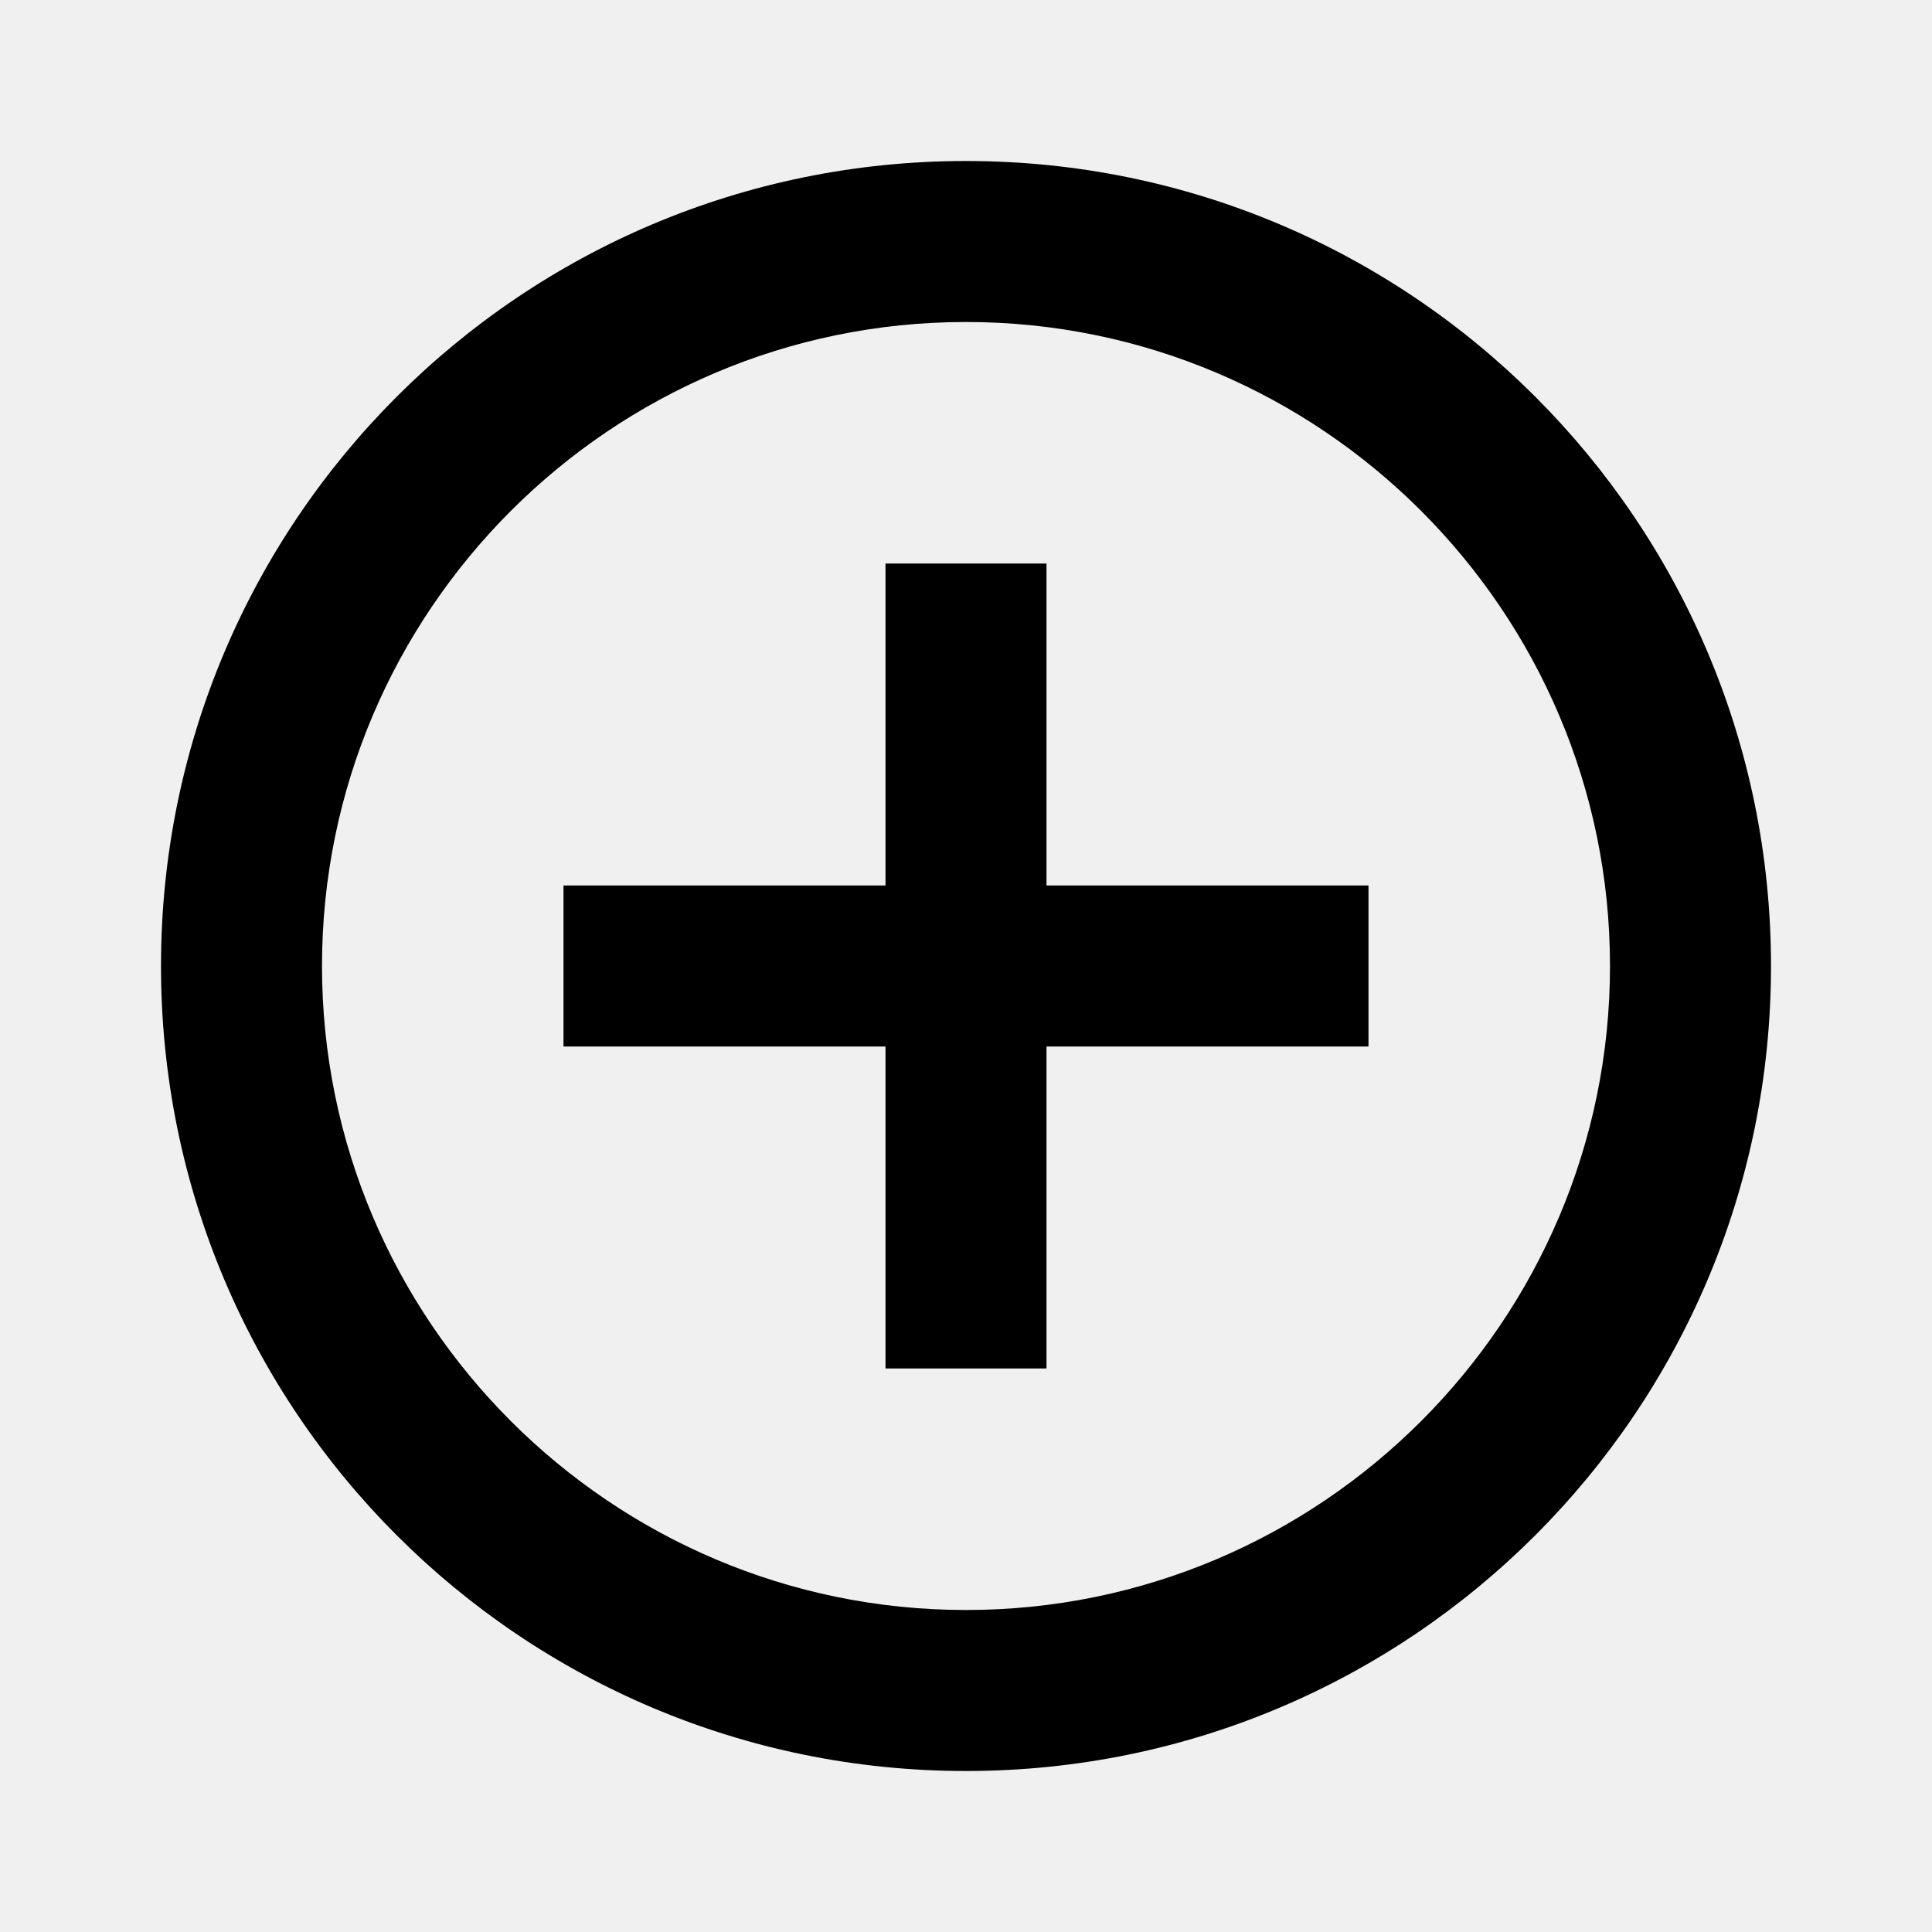
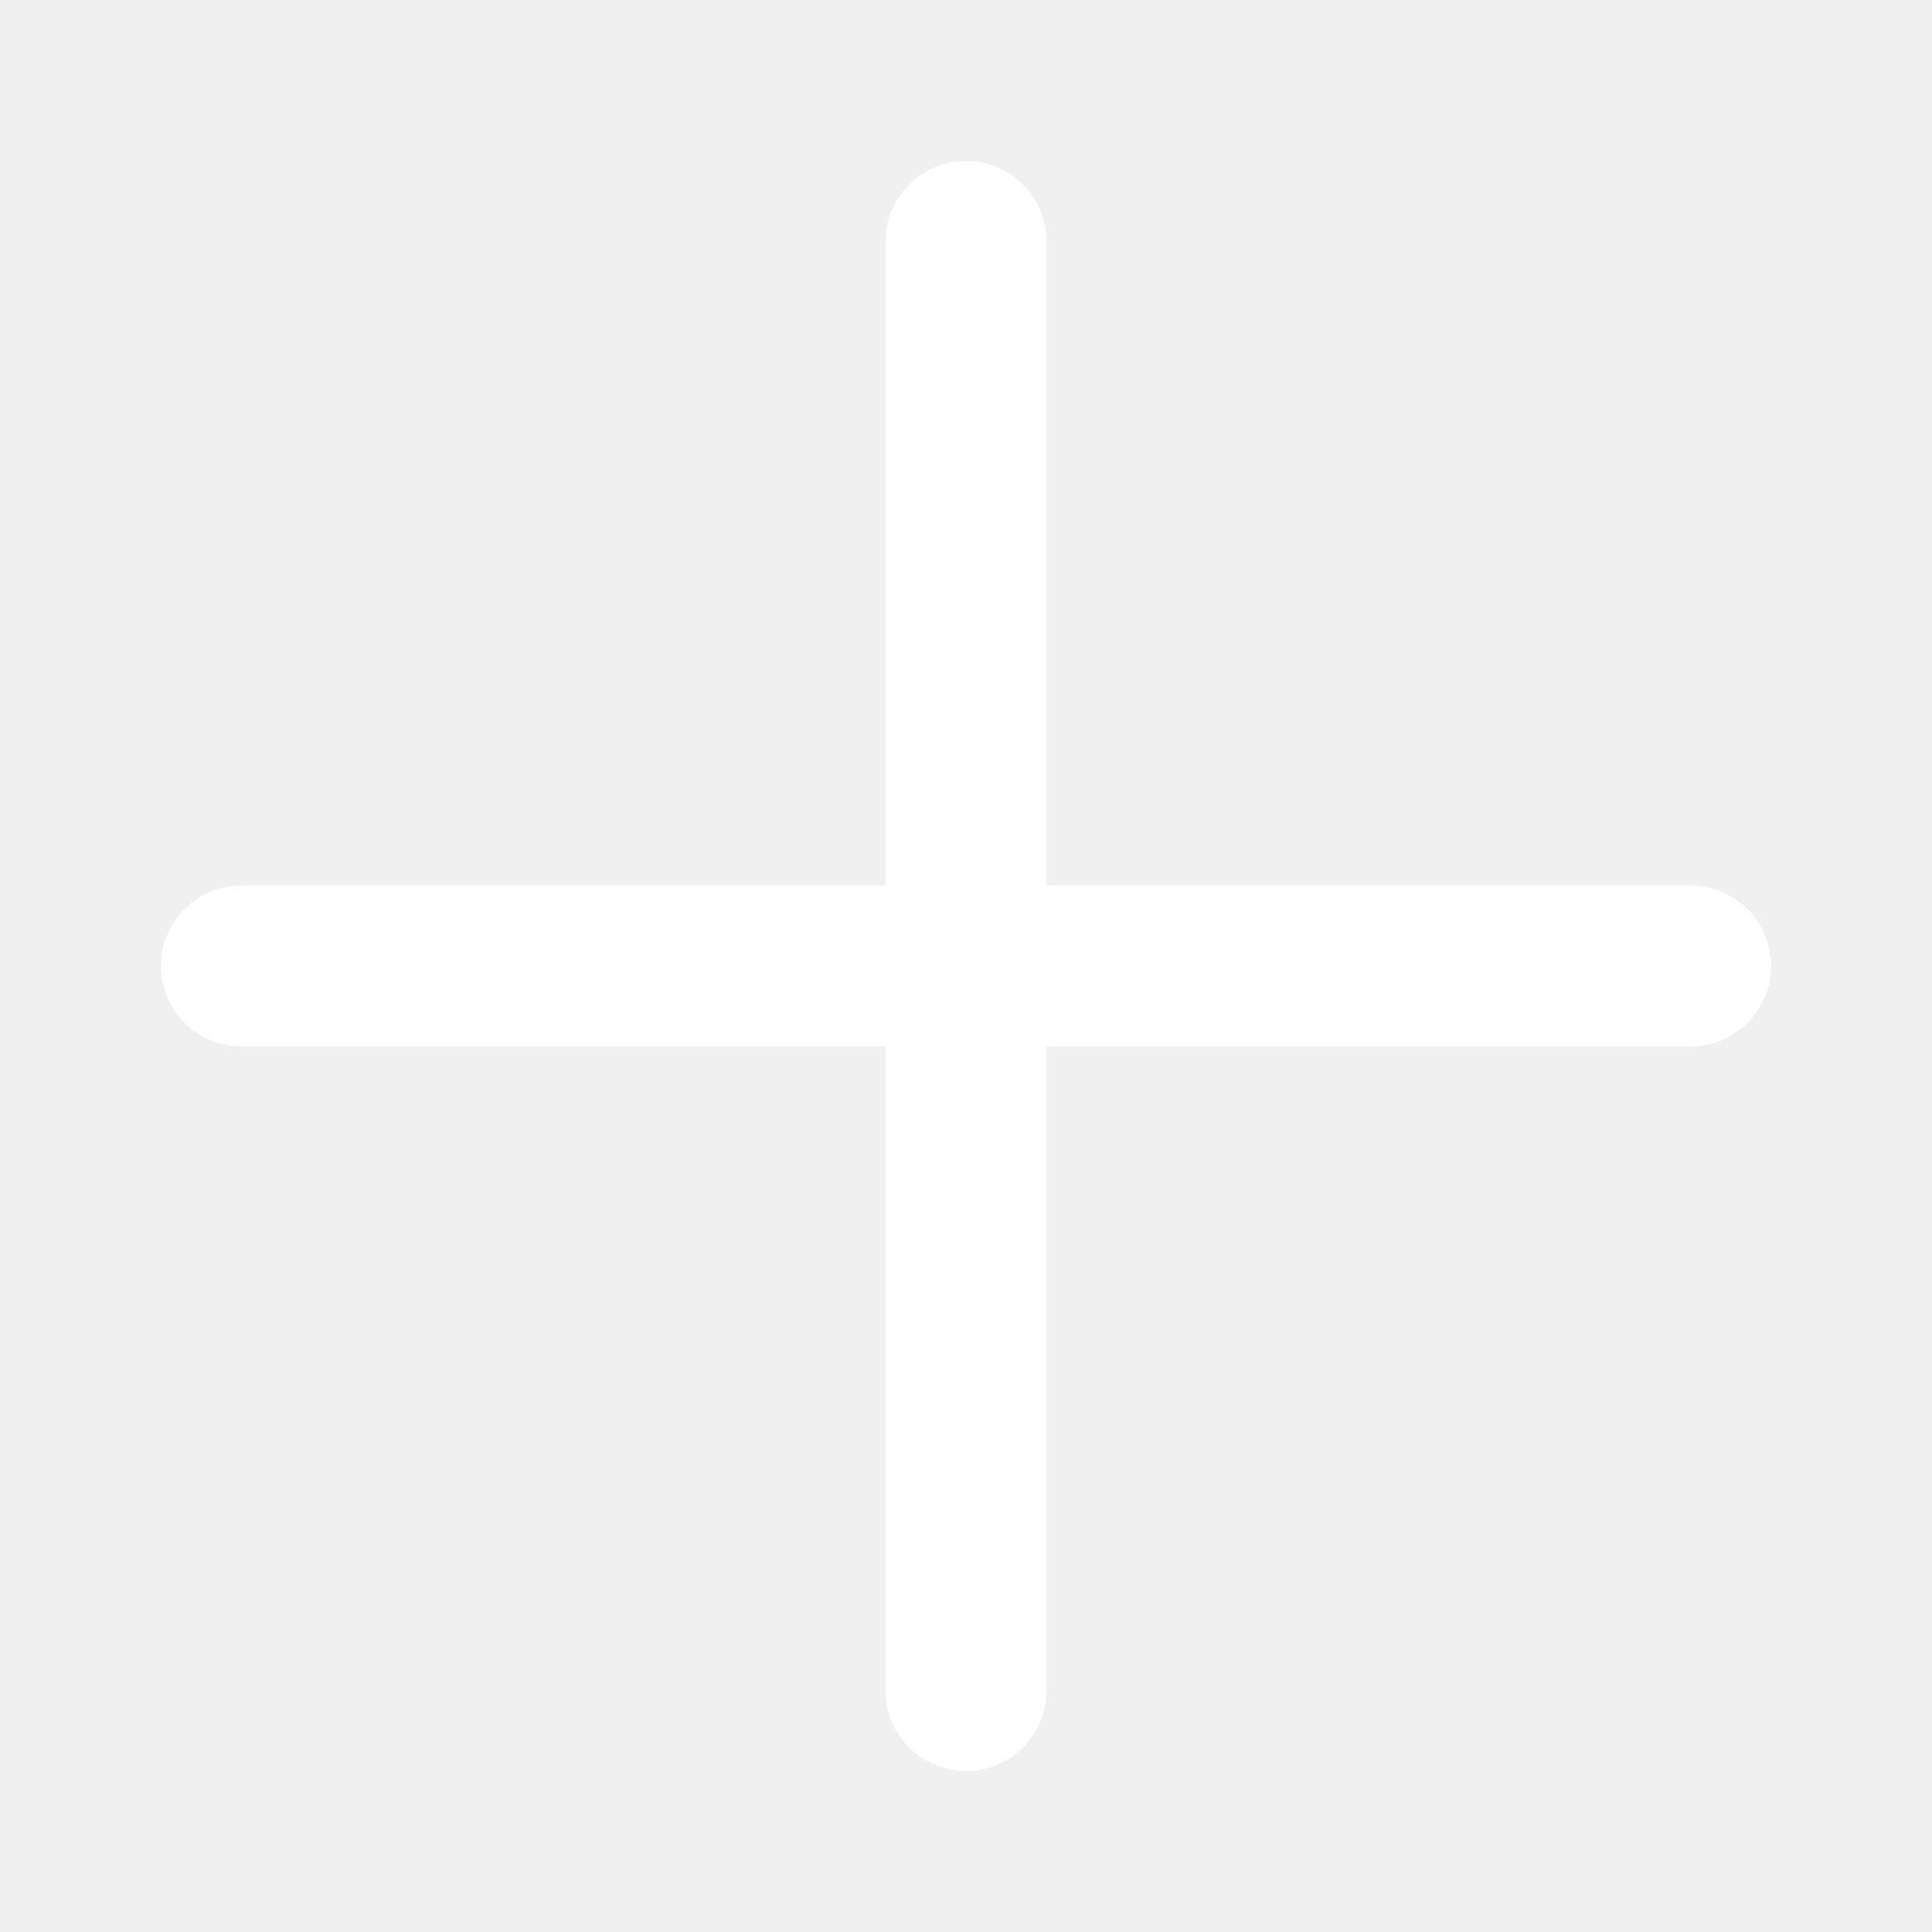
- <svg xmlns="http://www.w3.org/2000/svg" height="48" viewBox="0 0 48 48" width="48">
-   <path d="M0 0h48v48h-48z" fill="none" />
-   <path d="M26 14h-4v8h-8v4h8v8h4v-8h8v-4h-8v-8zm-2-10c-11.05 0-20 8.95-20 20s8.95 20 20 20 20-8.95 20-20-8.95-20-20-20zm0 36c-8.82 0-16-7.18-16-16s7.18-16 16-16 16 7.18 16 16-7.18 16-16 16z" />
+ <svg xmlns="http://www.w3.org/2000/svg" width="24" height="24" viewBox="0 0 24 24" fill="none">
+   <rect x="2" y="11" width="20" height="2" rx="1" fill="white" />
+   <rect x="11" y="22" width="20" height="2" rx="1" transform="rotate(-90 11 22)" fill="white" />
</svg>
